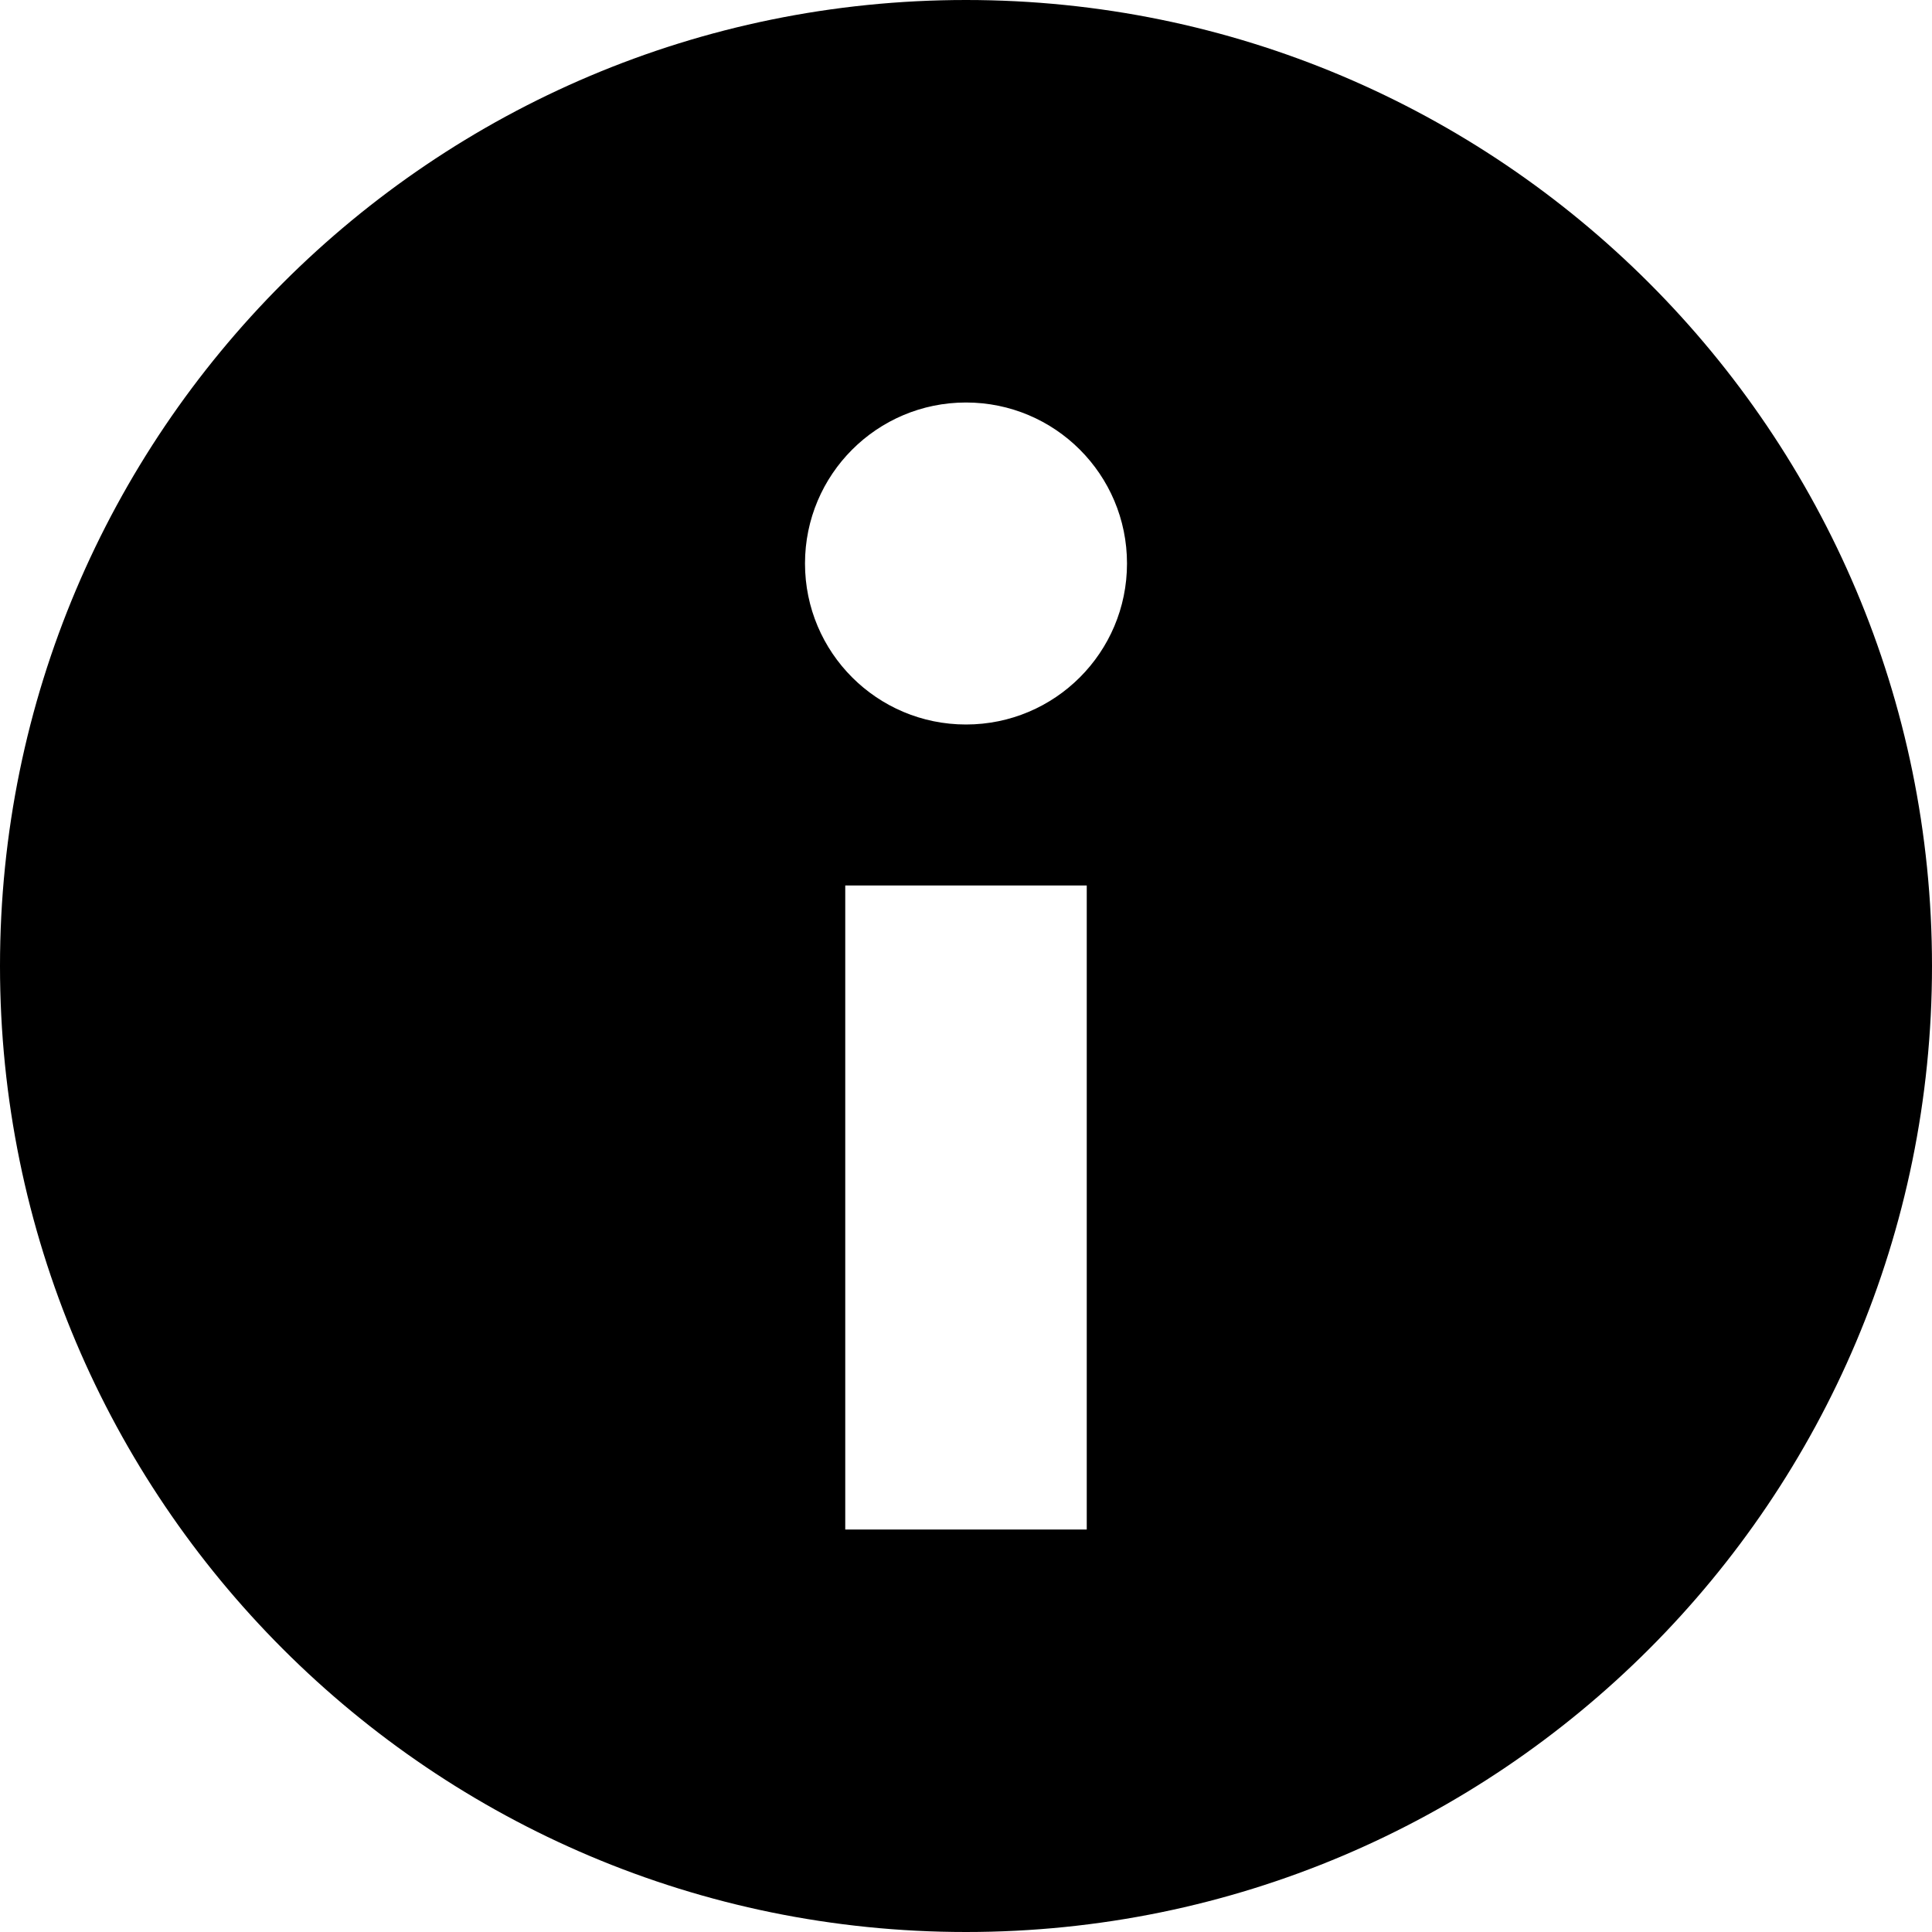
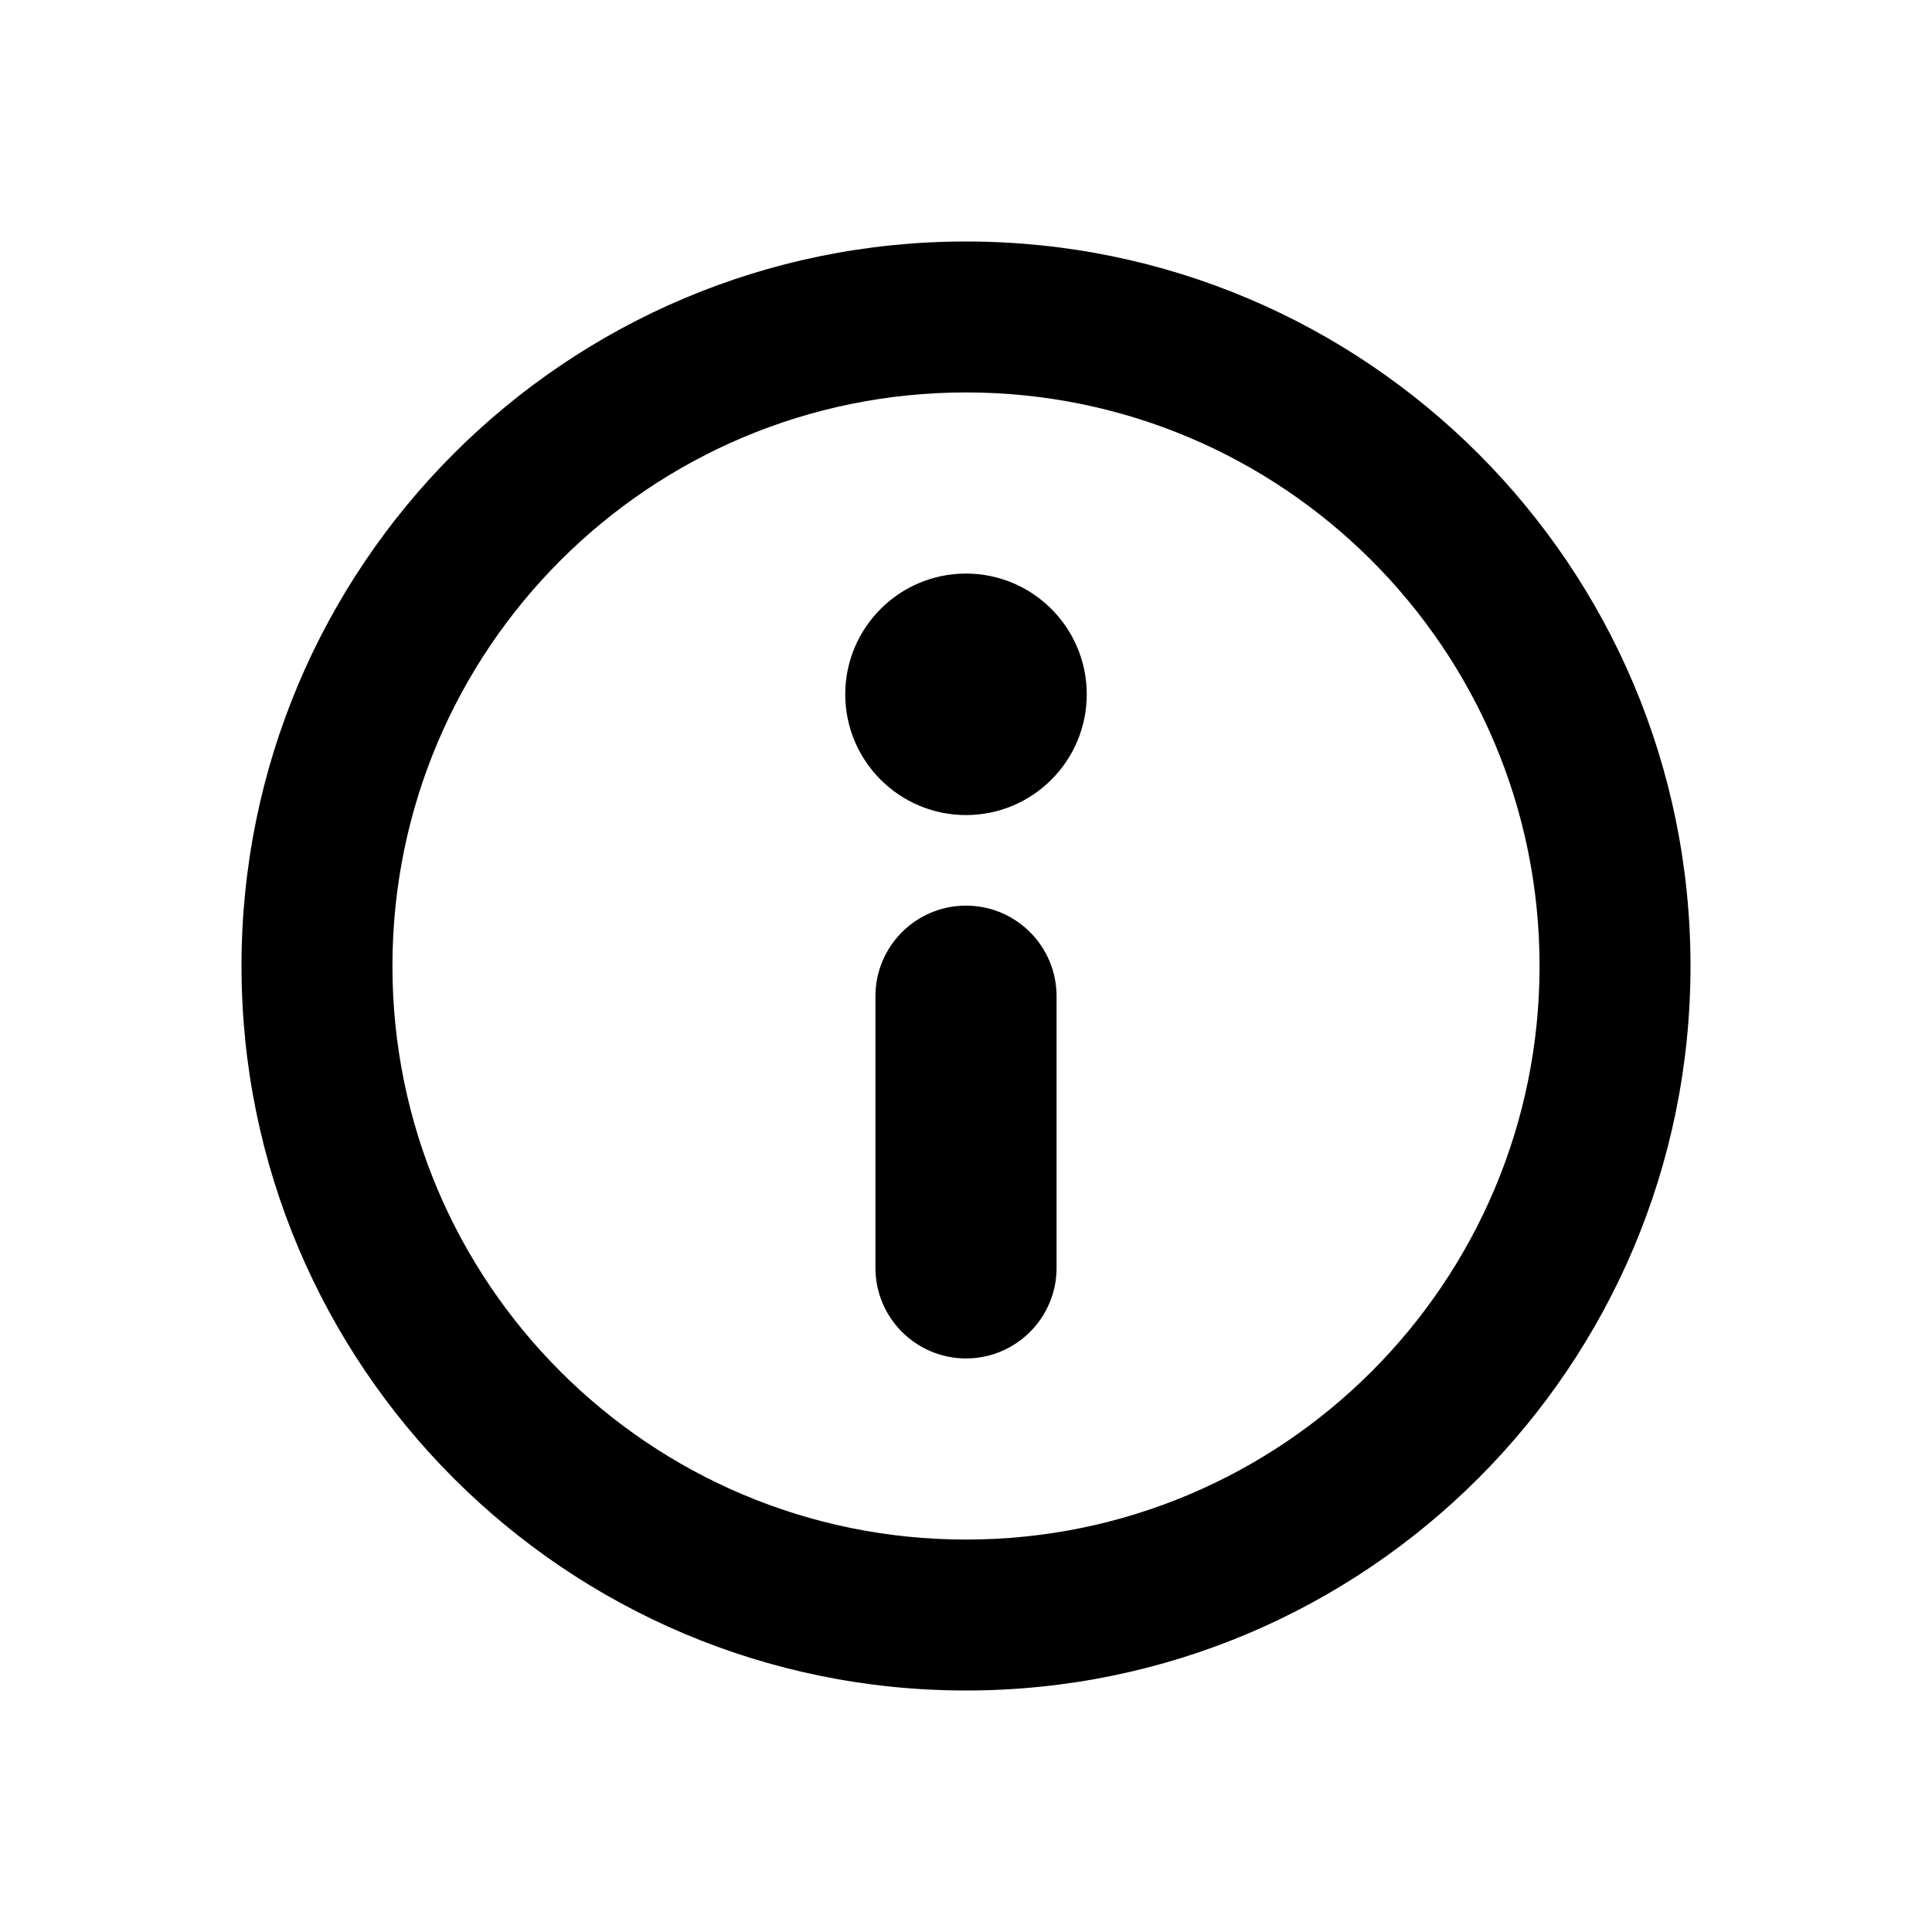
- <svg xmlns="http://www.w3.org/2000/svg" width="24px" height="24px" viewBox="0 0 24 24" version="1.1">
-   <path d="M12,24 C5.373,24 0,18.627 0,12 C0,5.373 5.373,0 12,0 C18.627,0 24,5.373 24,12 C24,18.627 18.627,24 12,24 Z M10.5,11 L10.5,19 L13.5,19 L13.5,11 L10.5,11 Z M12,9 C13.105,9 14,8.105 14,7 C14,5.895 13.105,5 12,5 C10.895,5 10,5.895 10,7 C10,8.105 10.895,9 12,9 Z" />
+ <svg xmlns="http://www.w3.org/2000/svg" height="16" viewBox="0 0 16 16" width="16">
+   <path d="m8 2c3.314 0 6 2.686 6 6s-2.686 6-6 6-6-2.686-6-6 2.686-6 6-6zm0 1.25c-2.623 0-4.75 2.127-4.75 4.75 0 2.623 2.127 4.75 4.75 4.75 2.623 0 4.75-2.127 4.75-4.75 0-2.623-2.127-4.75-4.75-4.75zm0 4.25c.414 0 .75.336.75.75v2.25c0 .414-.336.75-.75.75s-.75-.336-.75-.75v-2.25c0-.414.336-.75.75-.75zm0-2.75c.552 0 1 .448 1 1s-.448 1-1 1-1-.448-1-1 .448-1 1-1z" fill-rule="evenodd" />
</svg>
